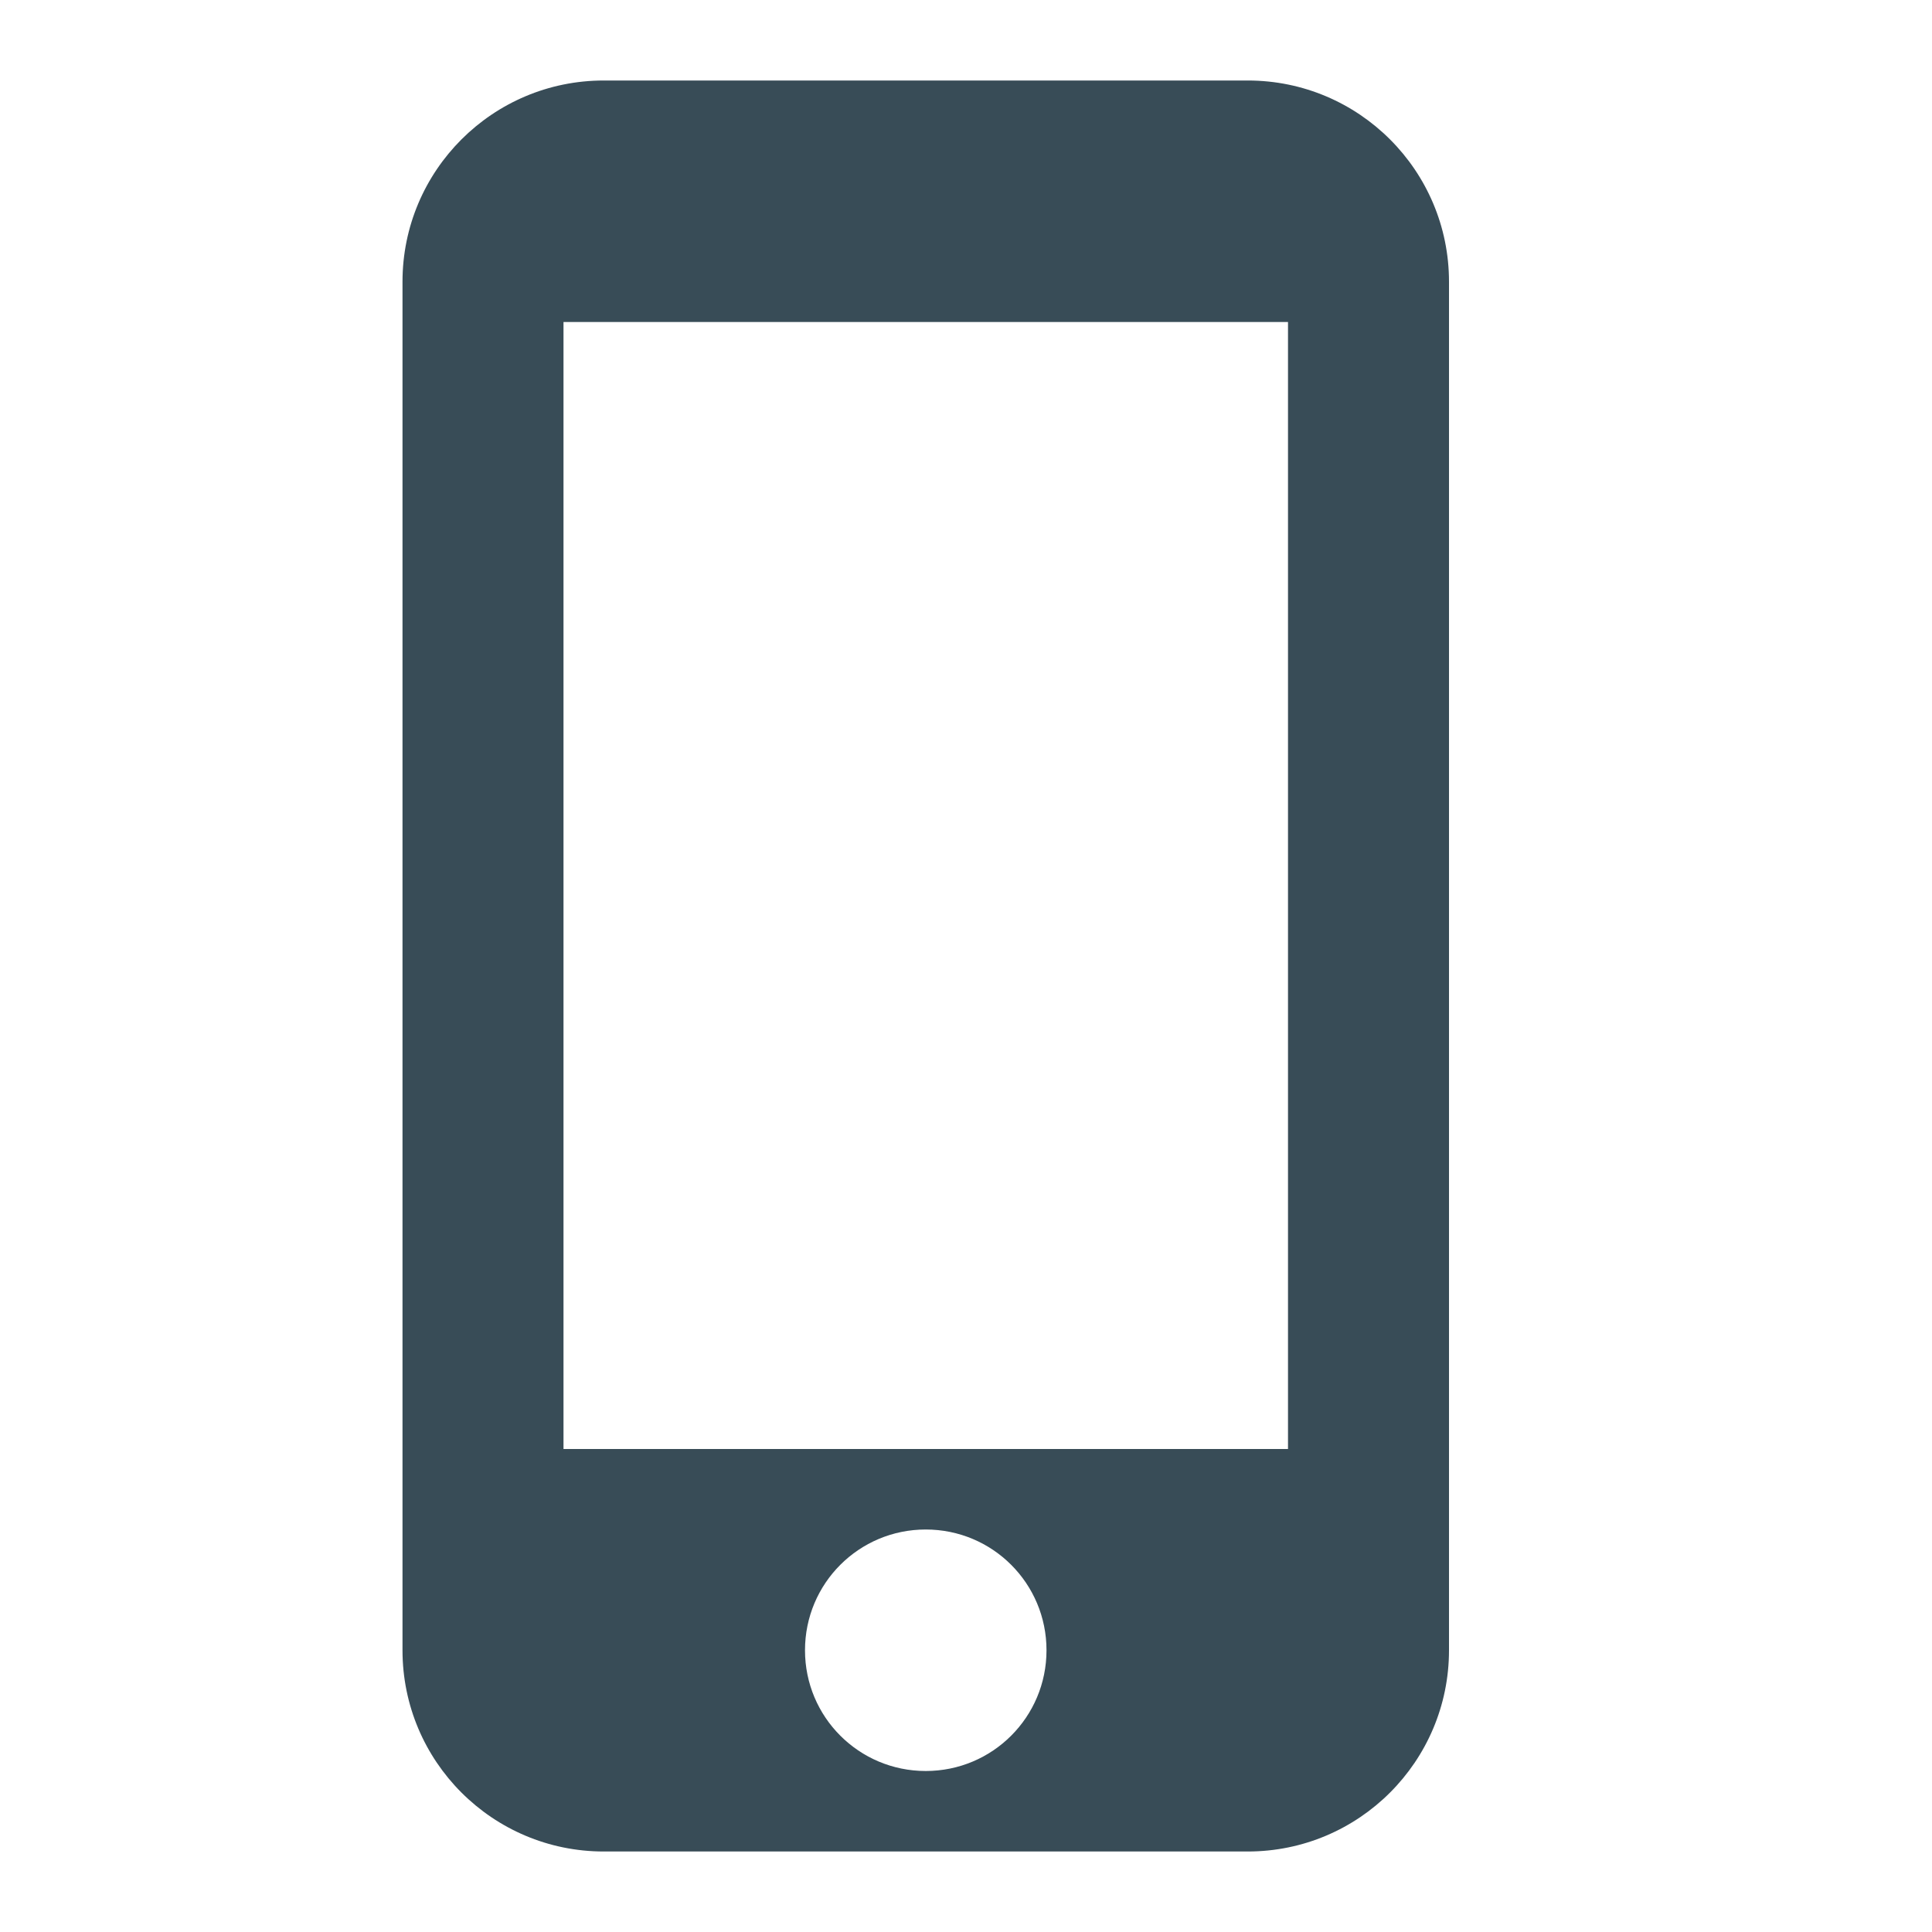
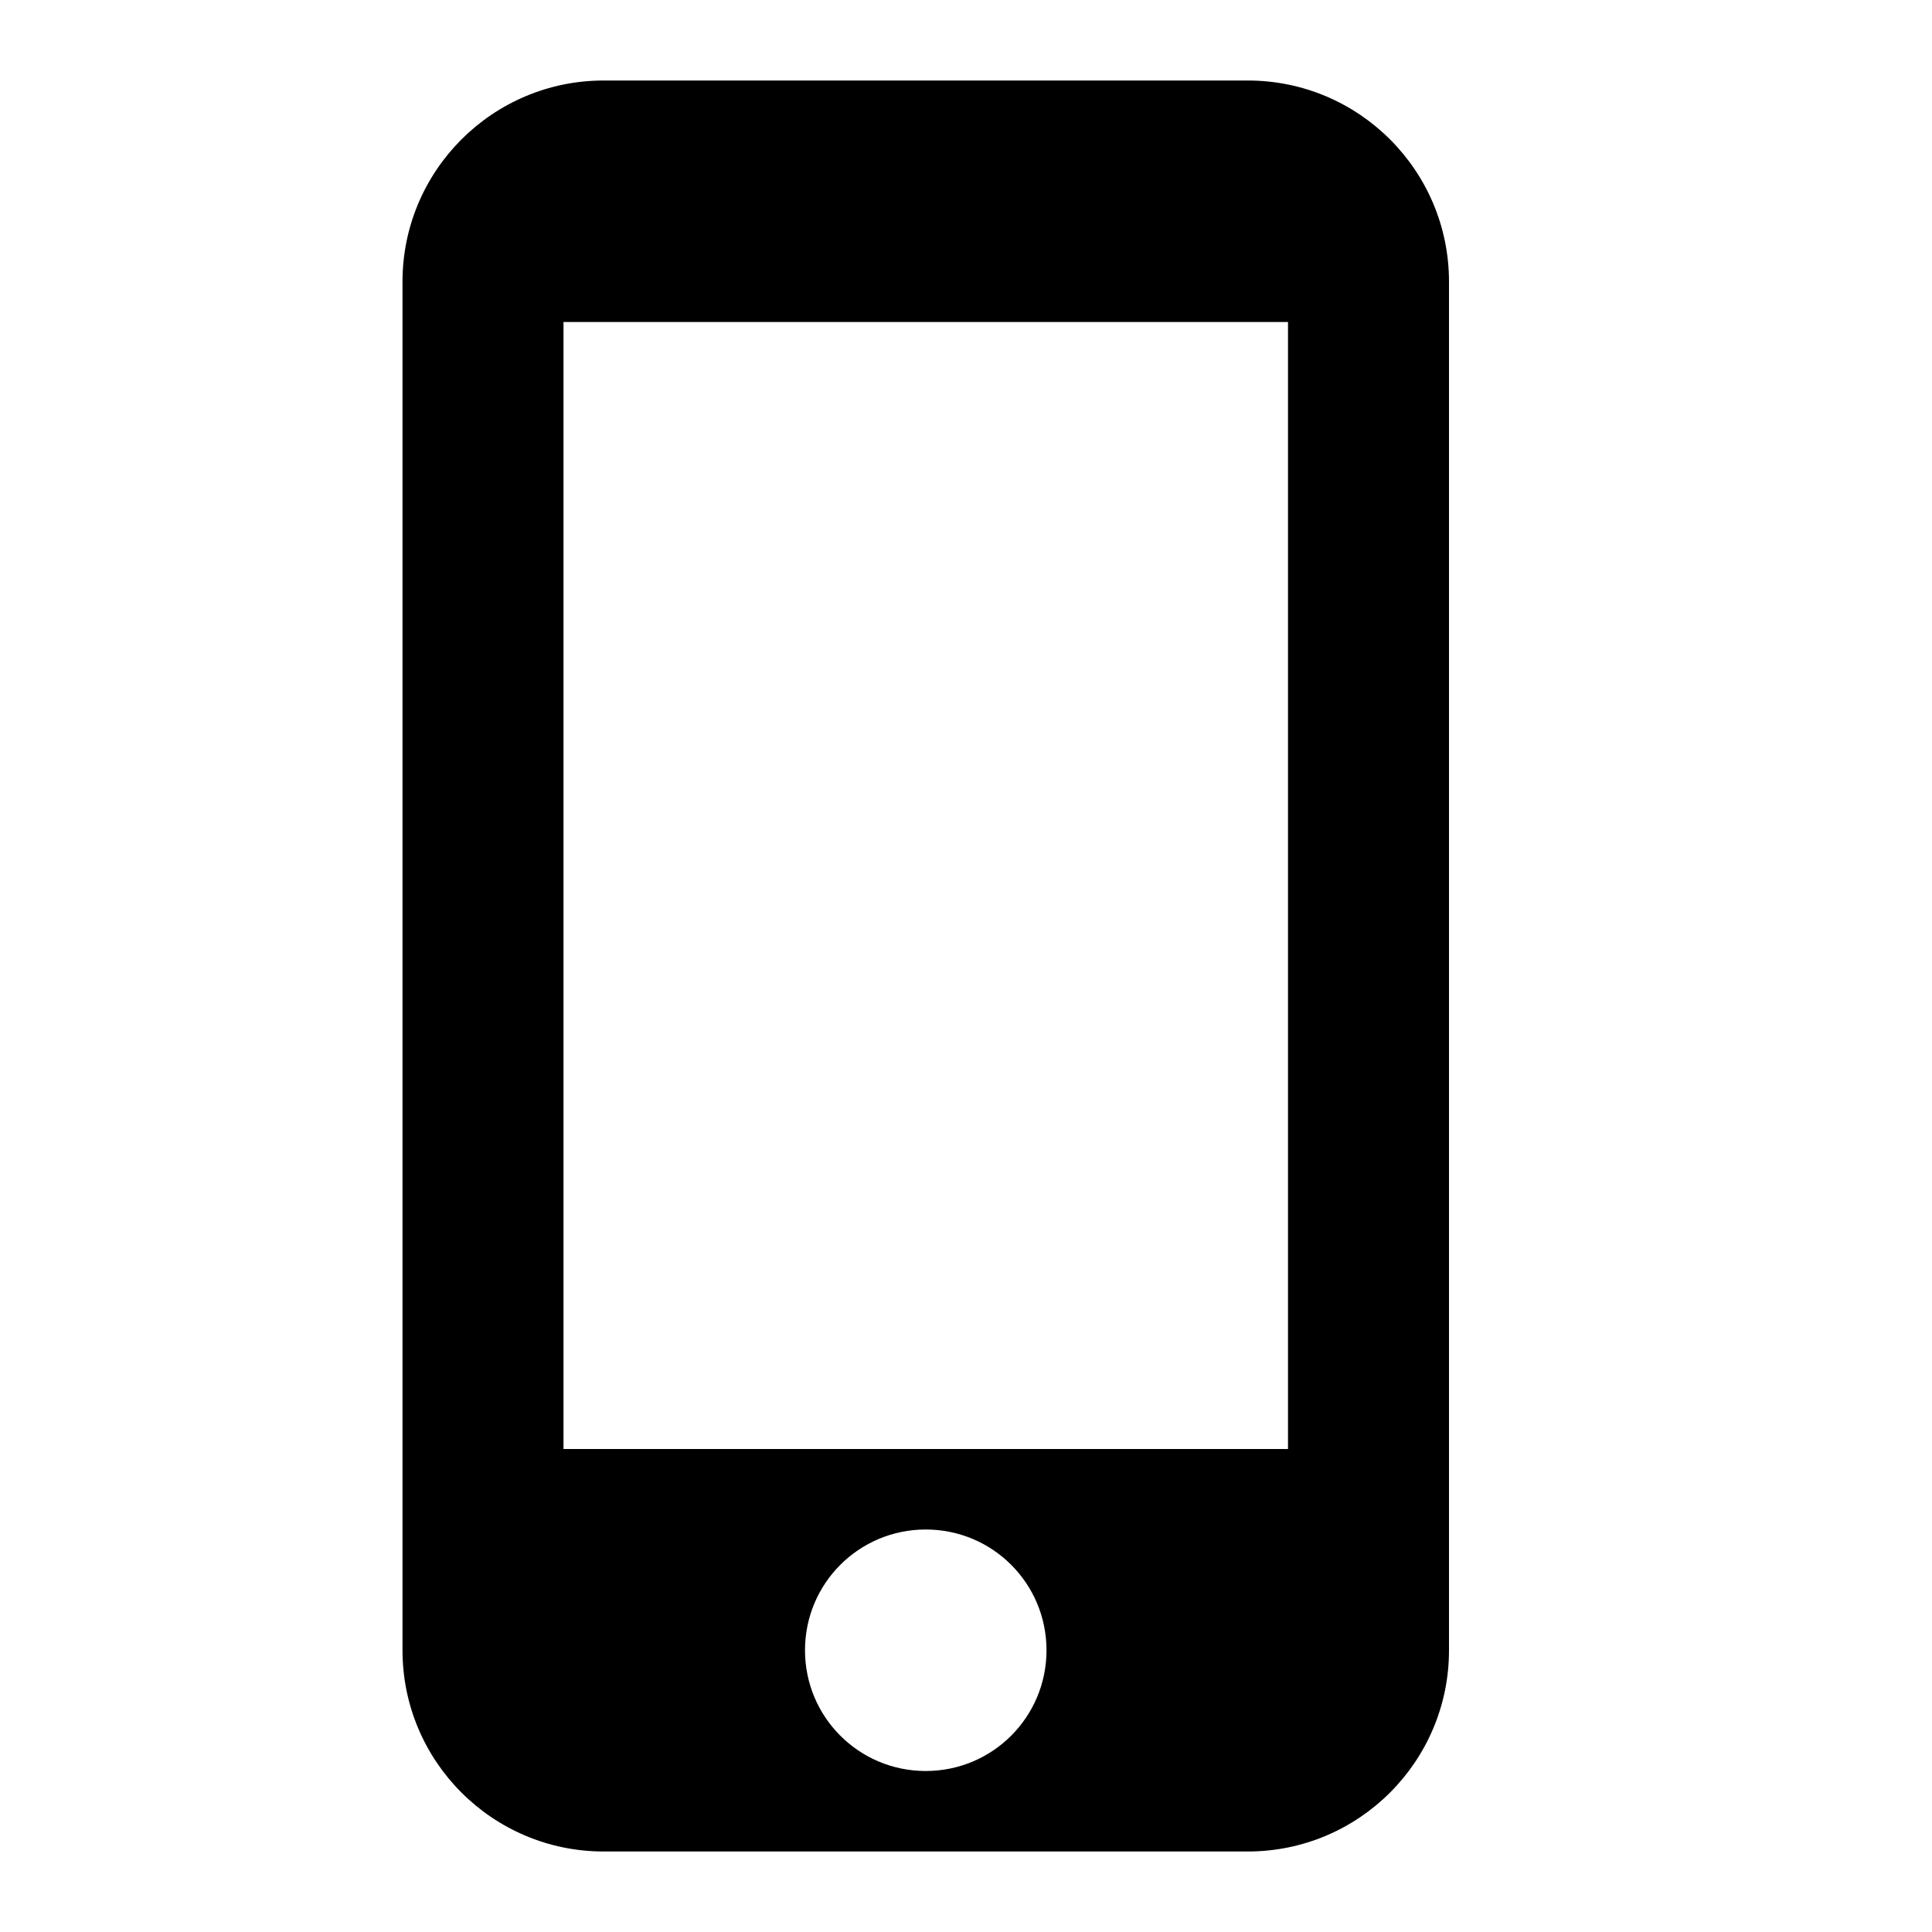
<svg xmlns="http://www.w3.org/2000/svg" viewBox="0 0 24 24">
-   <g fill="none" fill-rule="evenodd">
-     <path d="M0 0h24v24H0z" />
-     <path d="M15.5 1h-8A2.5 2.5 0 0 0 5 3.5v17A2.5 2.5 0 0 0 7.5 23h8a2.5 2.5 0 0 0 2.5-2.5v-17A2.5 2.5 0 0 0 15.5 1zm-4 21c-.83 0-1.5-.67-1.5-1.5s.67-1.5 1.5-1.5 1.5.67 1.5 1.5-.67 1.5-1.5 1.5zm4.5-4H7V4h9v14z" fill="#384C57" fill-rule="nonzero" />
-   </g>
+   <path d="M15.5 1h-8A2.5 2.5 0 0 0 5 3.5v17A2.5 2.5 0 0 0 7.5 23h8a2.5 2.5 0 0 0 2.5-2.5v-17A2.5 2.5 0 0 0 15.5 1zm-4 21c-.83 0-1.5-.67-1.5-1.5s.67-1.5 1.5-1.5 1.5.67 1.5 1.5-.67 1.5-1.5 1.5zm4.5-4H7V4h9v14z" fill="currentColor" />
</svg>
